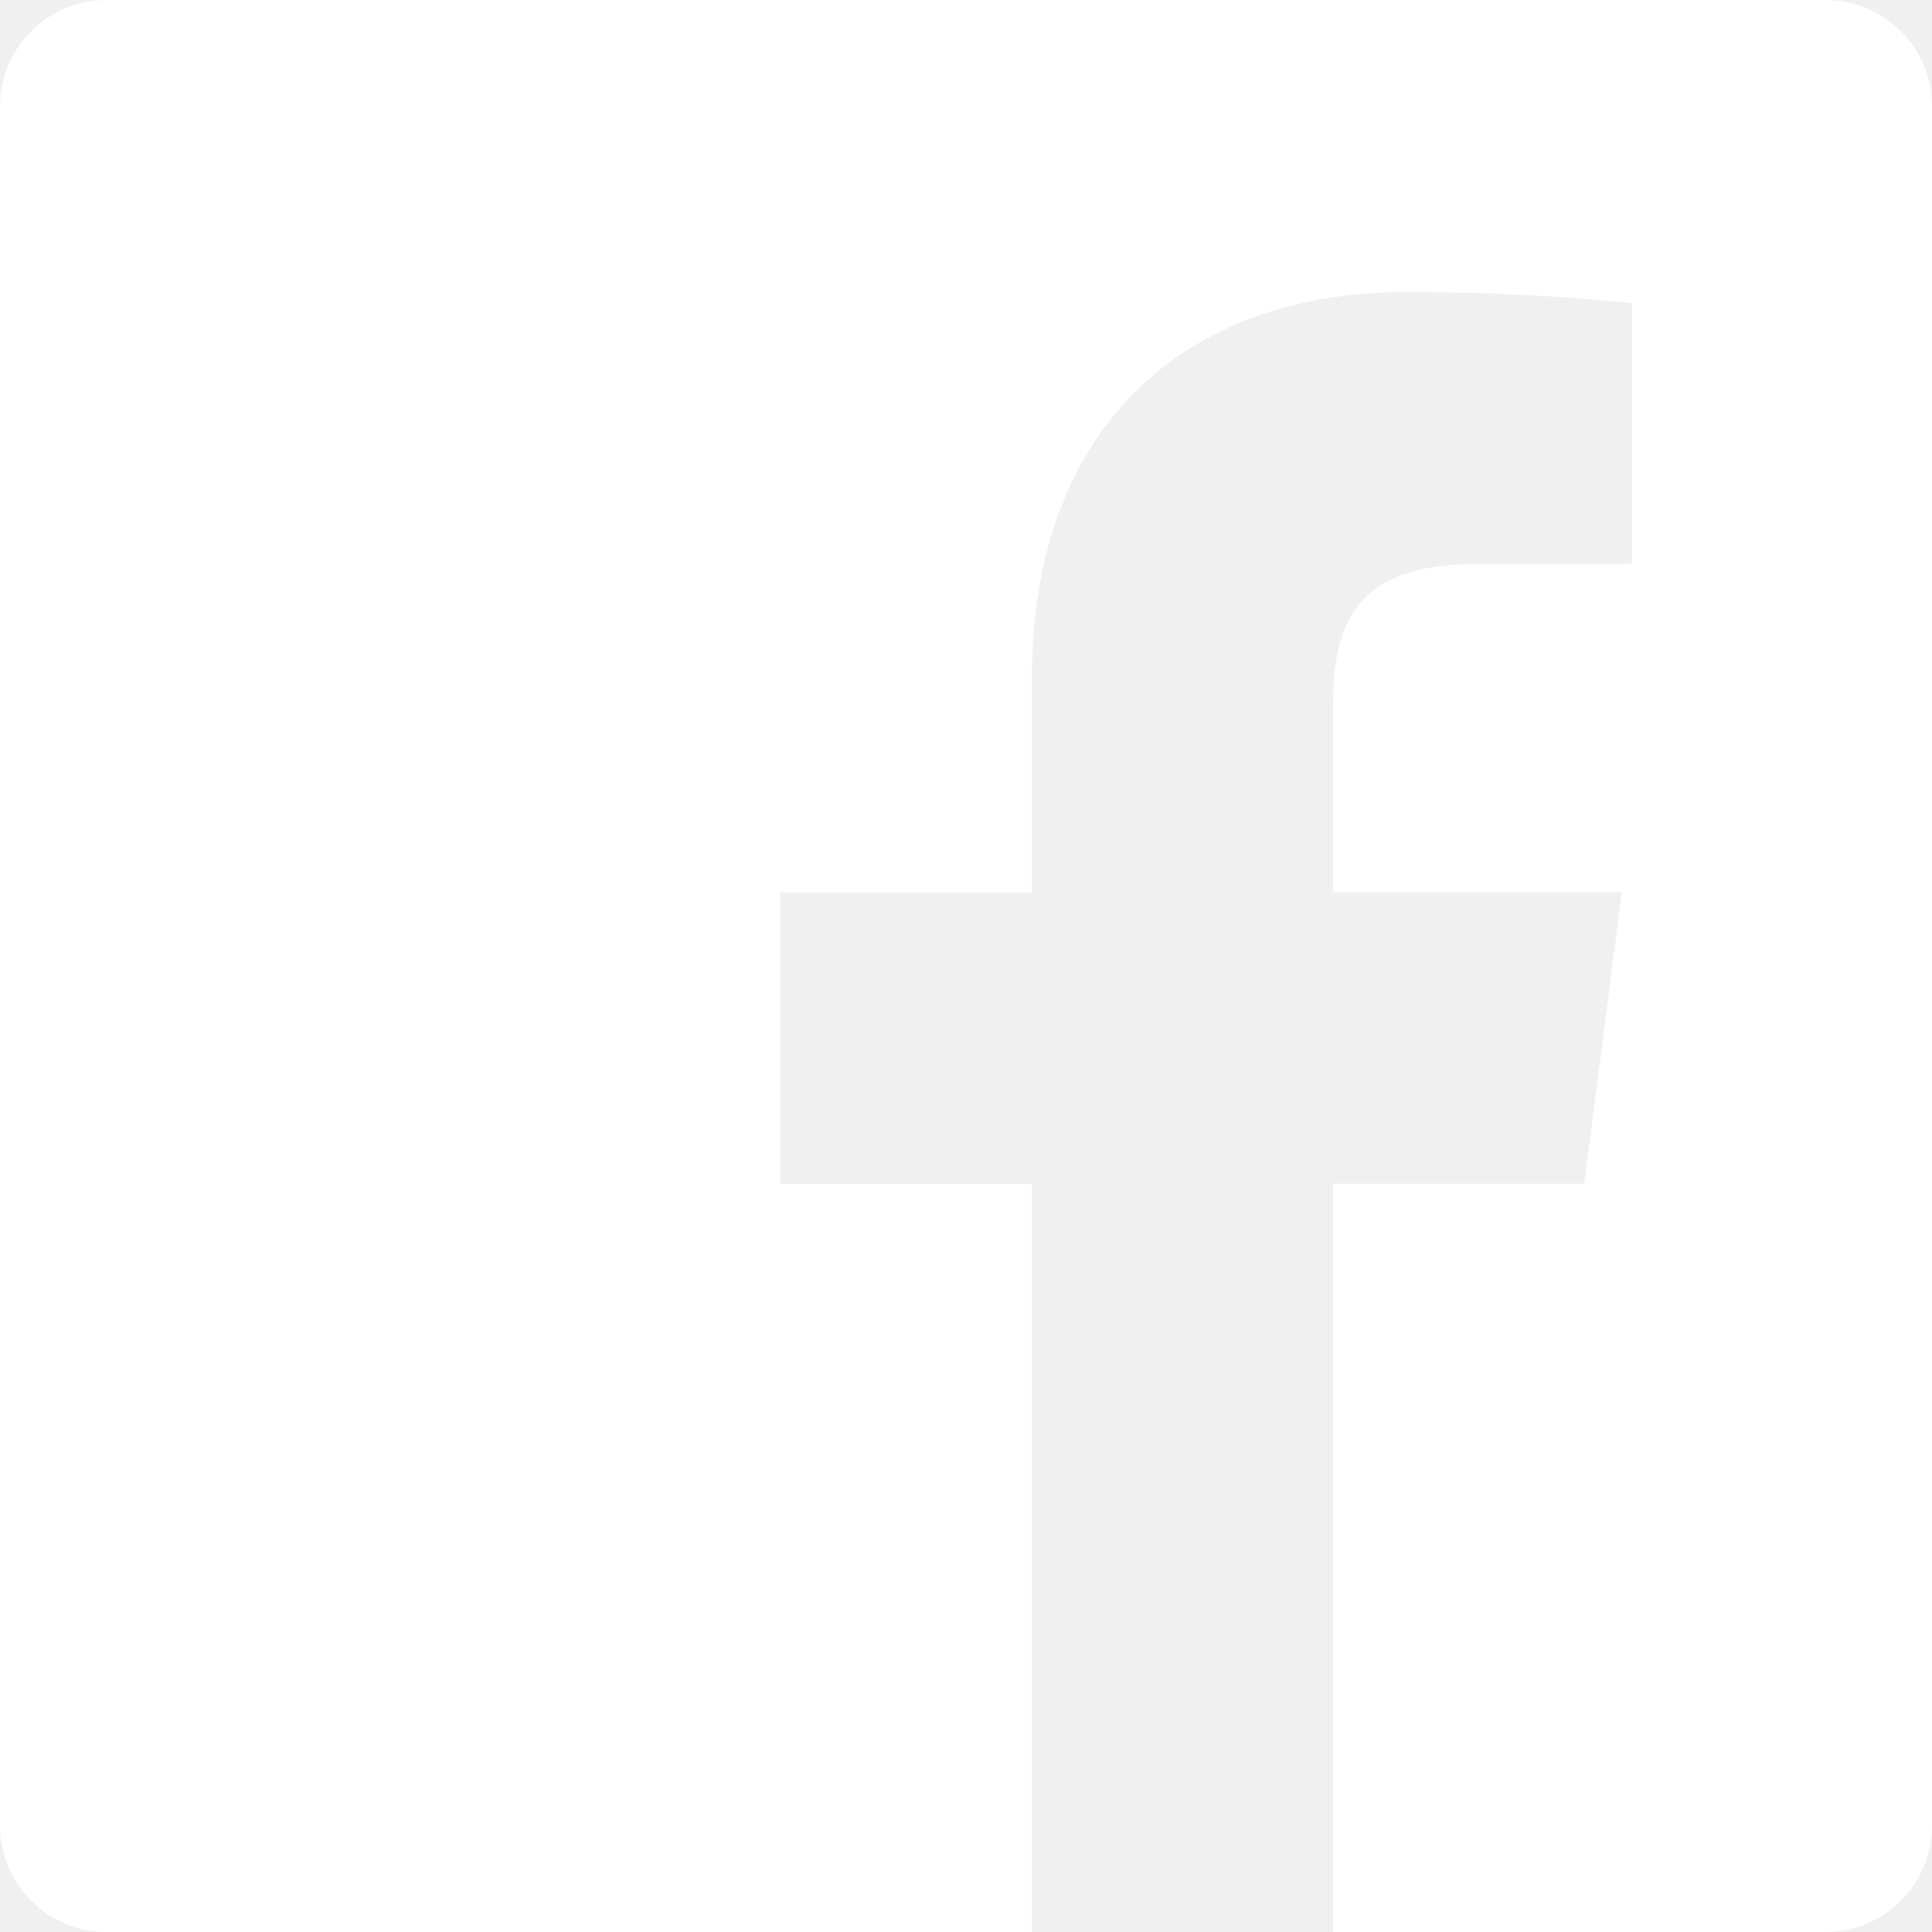
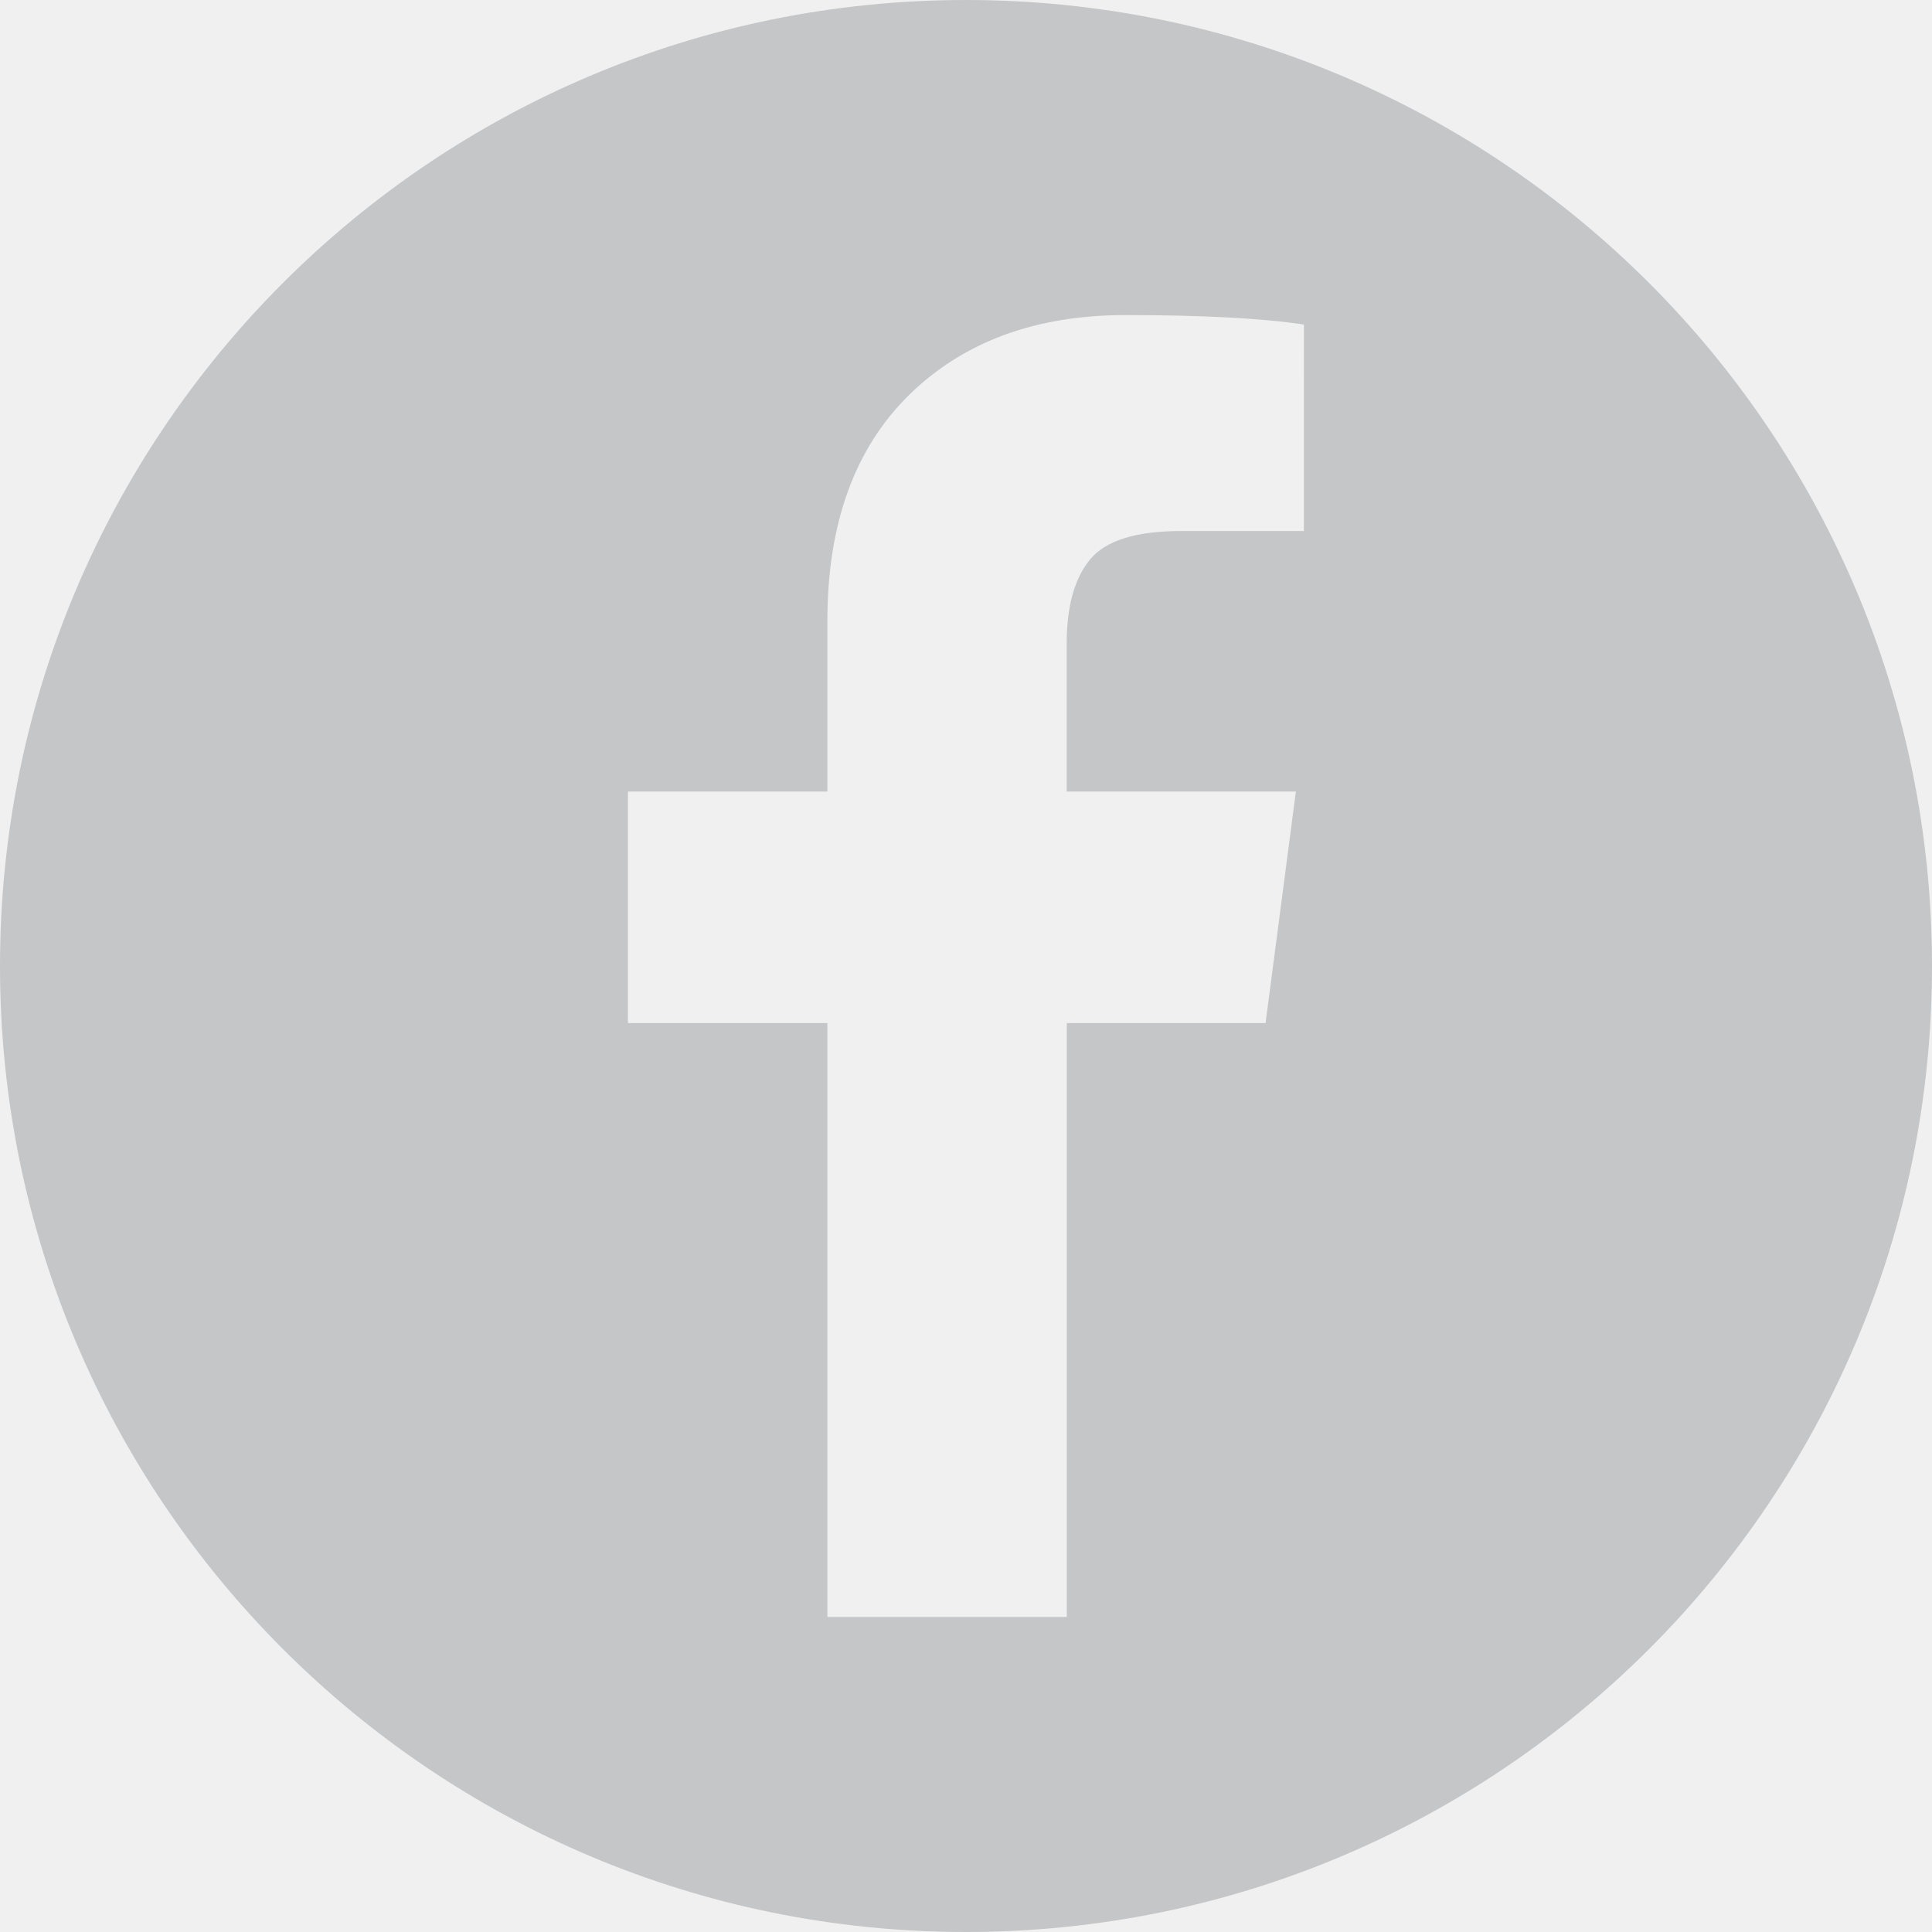
- <svg xmlns="http://www.w3.org/2000/svg" version="1.1" id="Layer_1" x="0px" y="0px" viewBox="0 0 1000 1000" style="enable-background:new 0 0 1000 1000;" xml:space="preserve">
-   <path fill="#fff" d="M1000,55.2v889.6c0,30.5-24.7,55.2-55.2,55.2H690V612.7h130l19.5-150.9H690v-96.4c0-43.7,12.1-73.5,74.8-73.5l79.9,0V157  c-13.8-1.8-61.3-5.9-116.5-5.9c-115.2,0-194.1,70.3-194.1,199.5v111.3H403.8v150.9h130.3V1000H55.2C24.7,1000,0,975.3,0,944.8V55.2  C0,24.7,24.7,0,55.2,0h889.6C975.3,0,1000,24.7,1000,55.2z" />
+ <svg xmlns="http://www.w3.org/2000/svg" version="1.1" id="Слой_1" x="0px" y="0px" width="35px" height="35px" viewBox="0 0 35 35" enable-background="new 0 0 35 35" xml:space="preserve">
+   <path fill="#c5c6c8" d="M17.5,0C7.835,0,0,7.835,0,17.5S7.835,35,17.5,35S35,27.165,35,17.5C35,7.835,27.165,0,17.5,0z M23.621,9.62  h-2.226c-0.813,0-1.36,0.171-1.643,0.51c-0.284,0.34-0.428,0.85-0.428,1.531v2.679h4.152l-0.549,4.194h-3.601v10.759h-4.337V18.534  h-3.613V14.34h3.613v-3.091c0-1.758,0.492-3.12,1.474-4.088c0.984-0.968,2.292-1.453,3.928-1.453c1.389,0,2.466,0.057,3.231,0.171  C23.621,5.878,23.621,9.62,23.621,9.62z" />
</svg>
